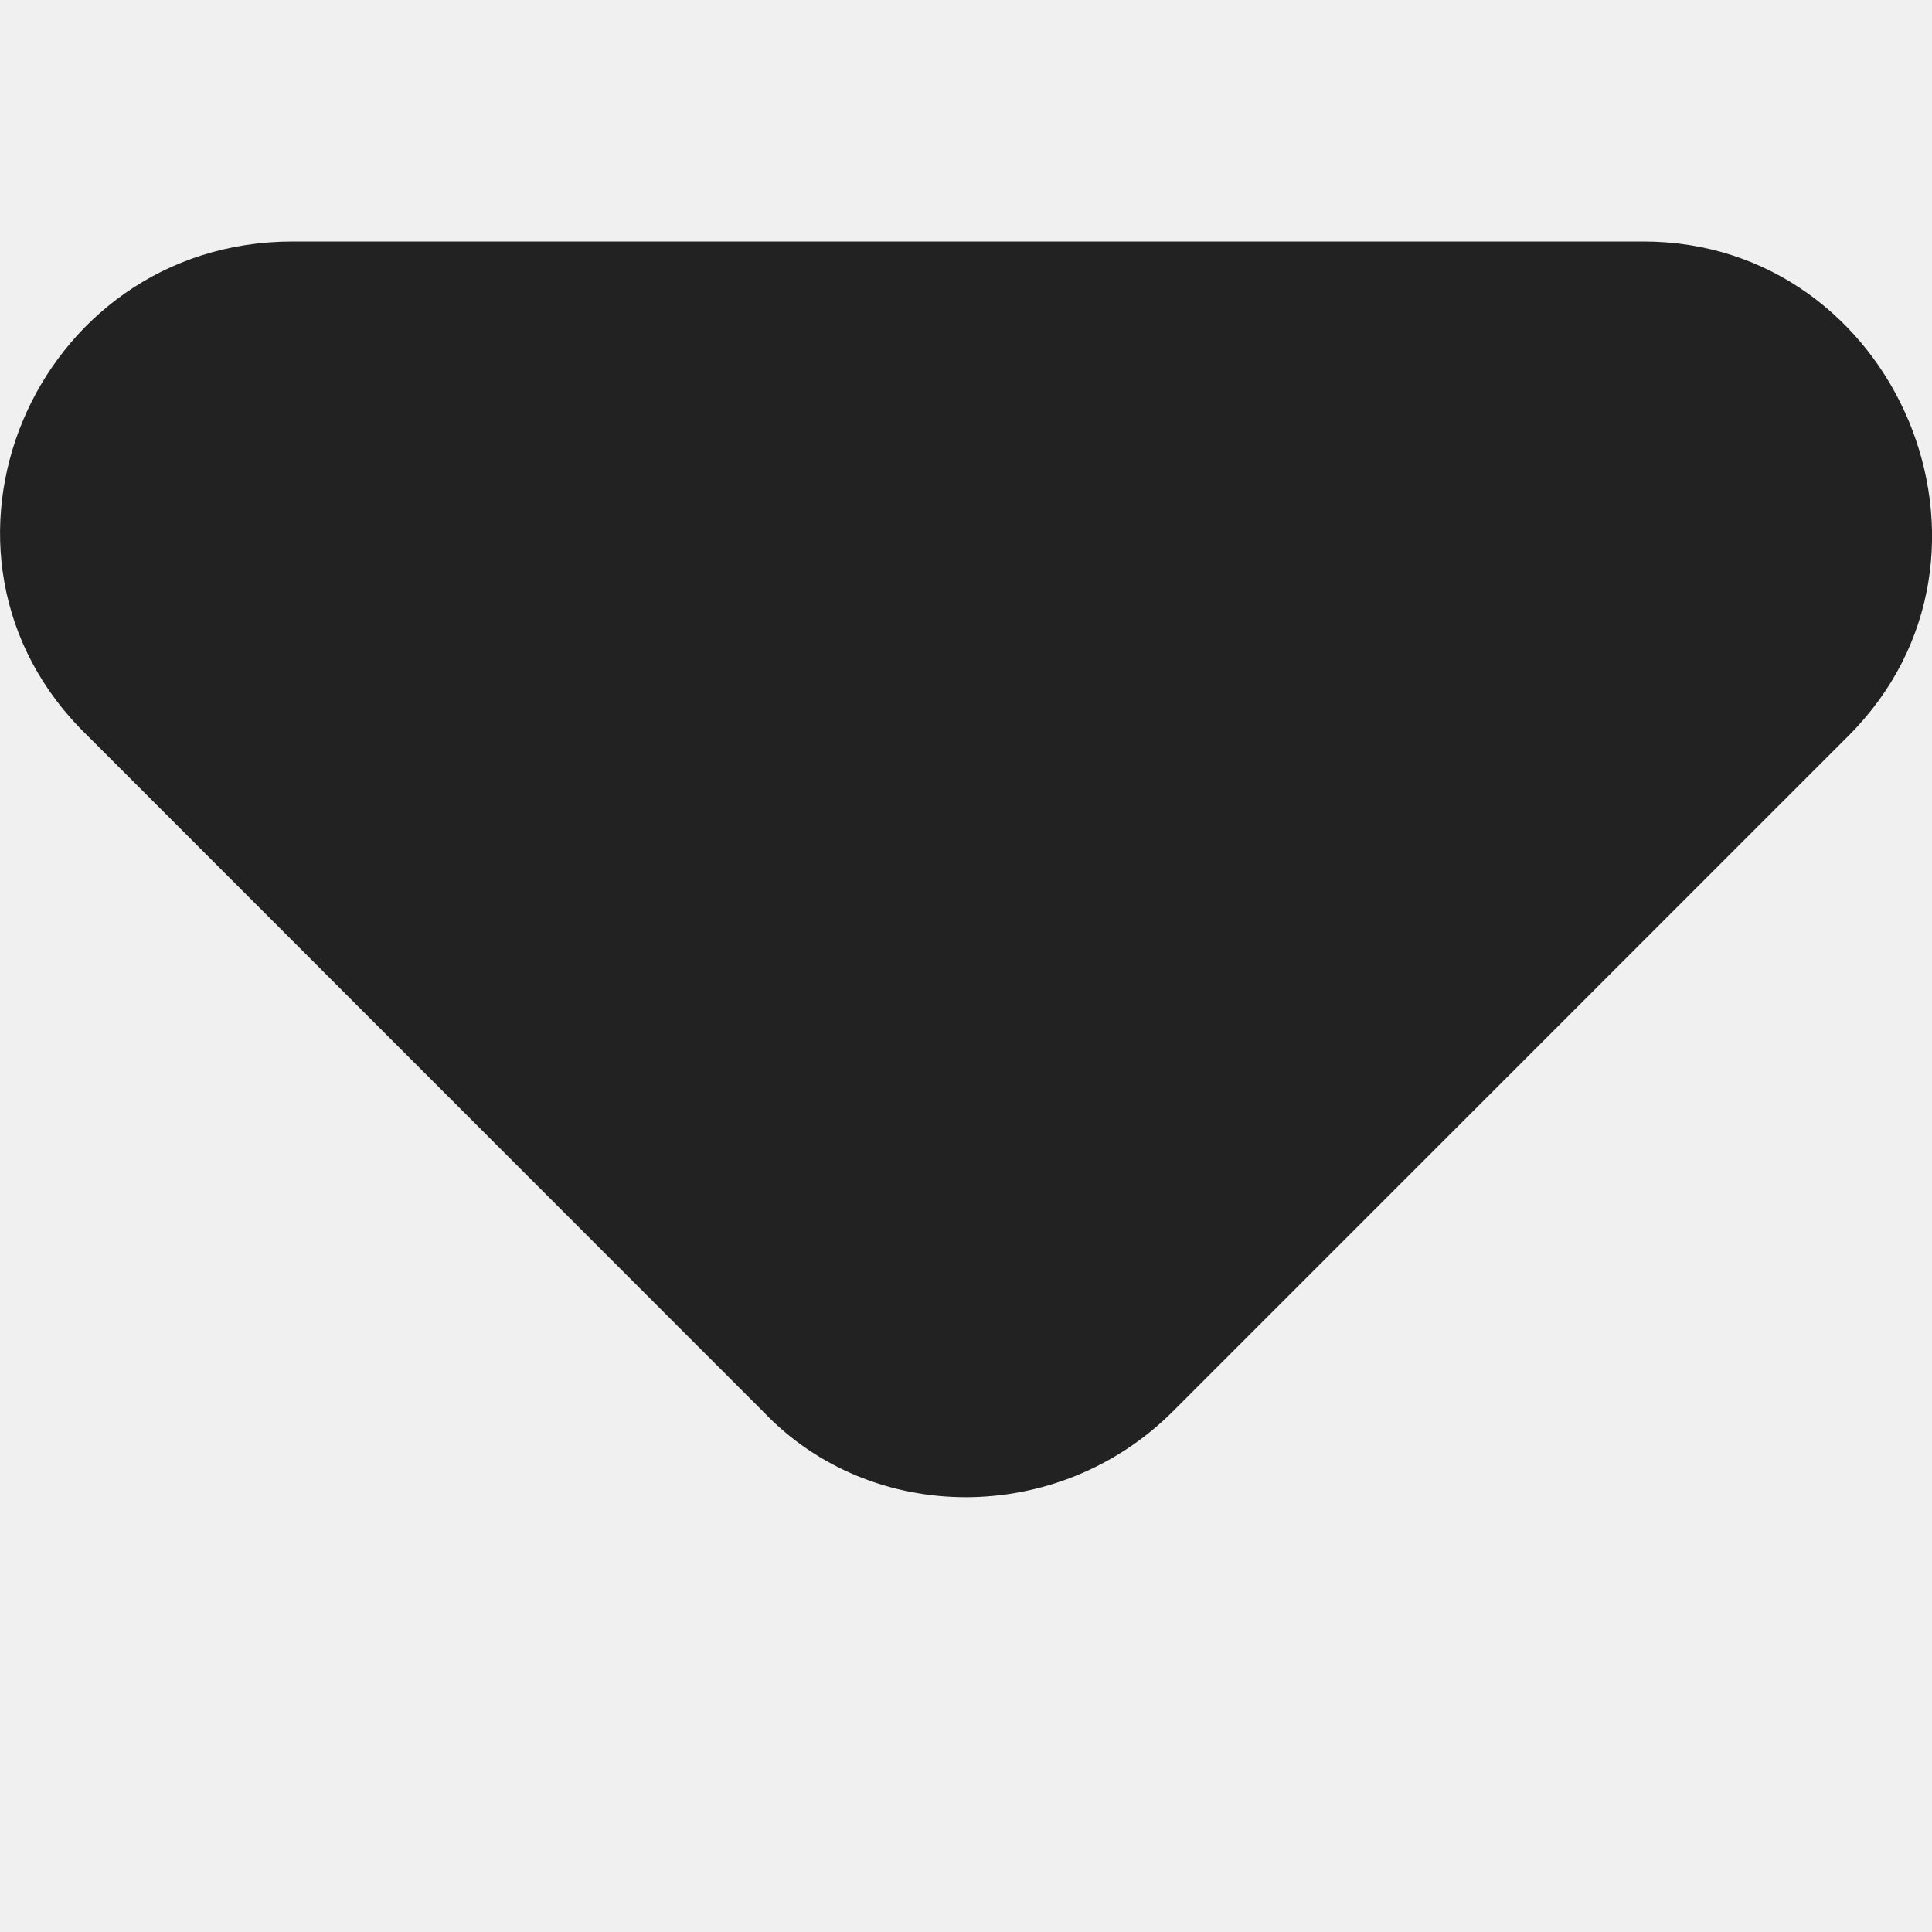
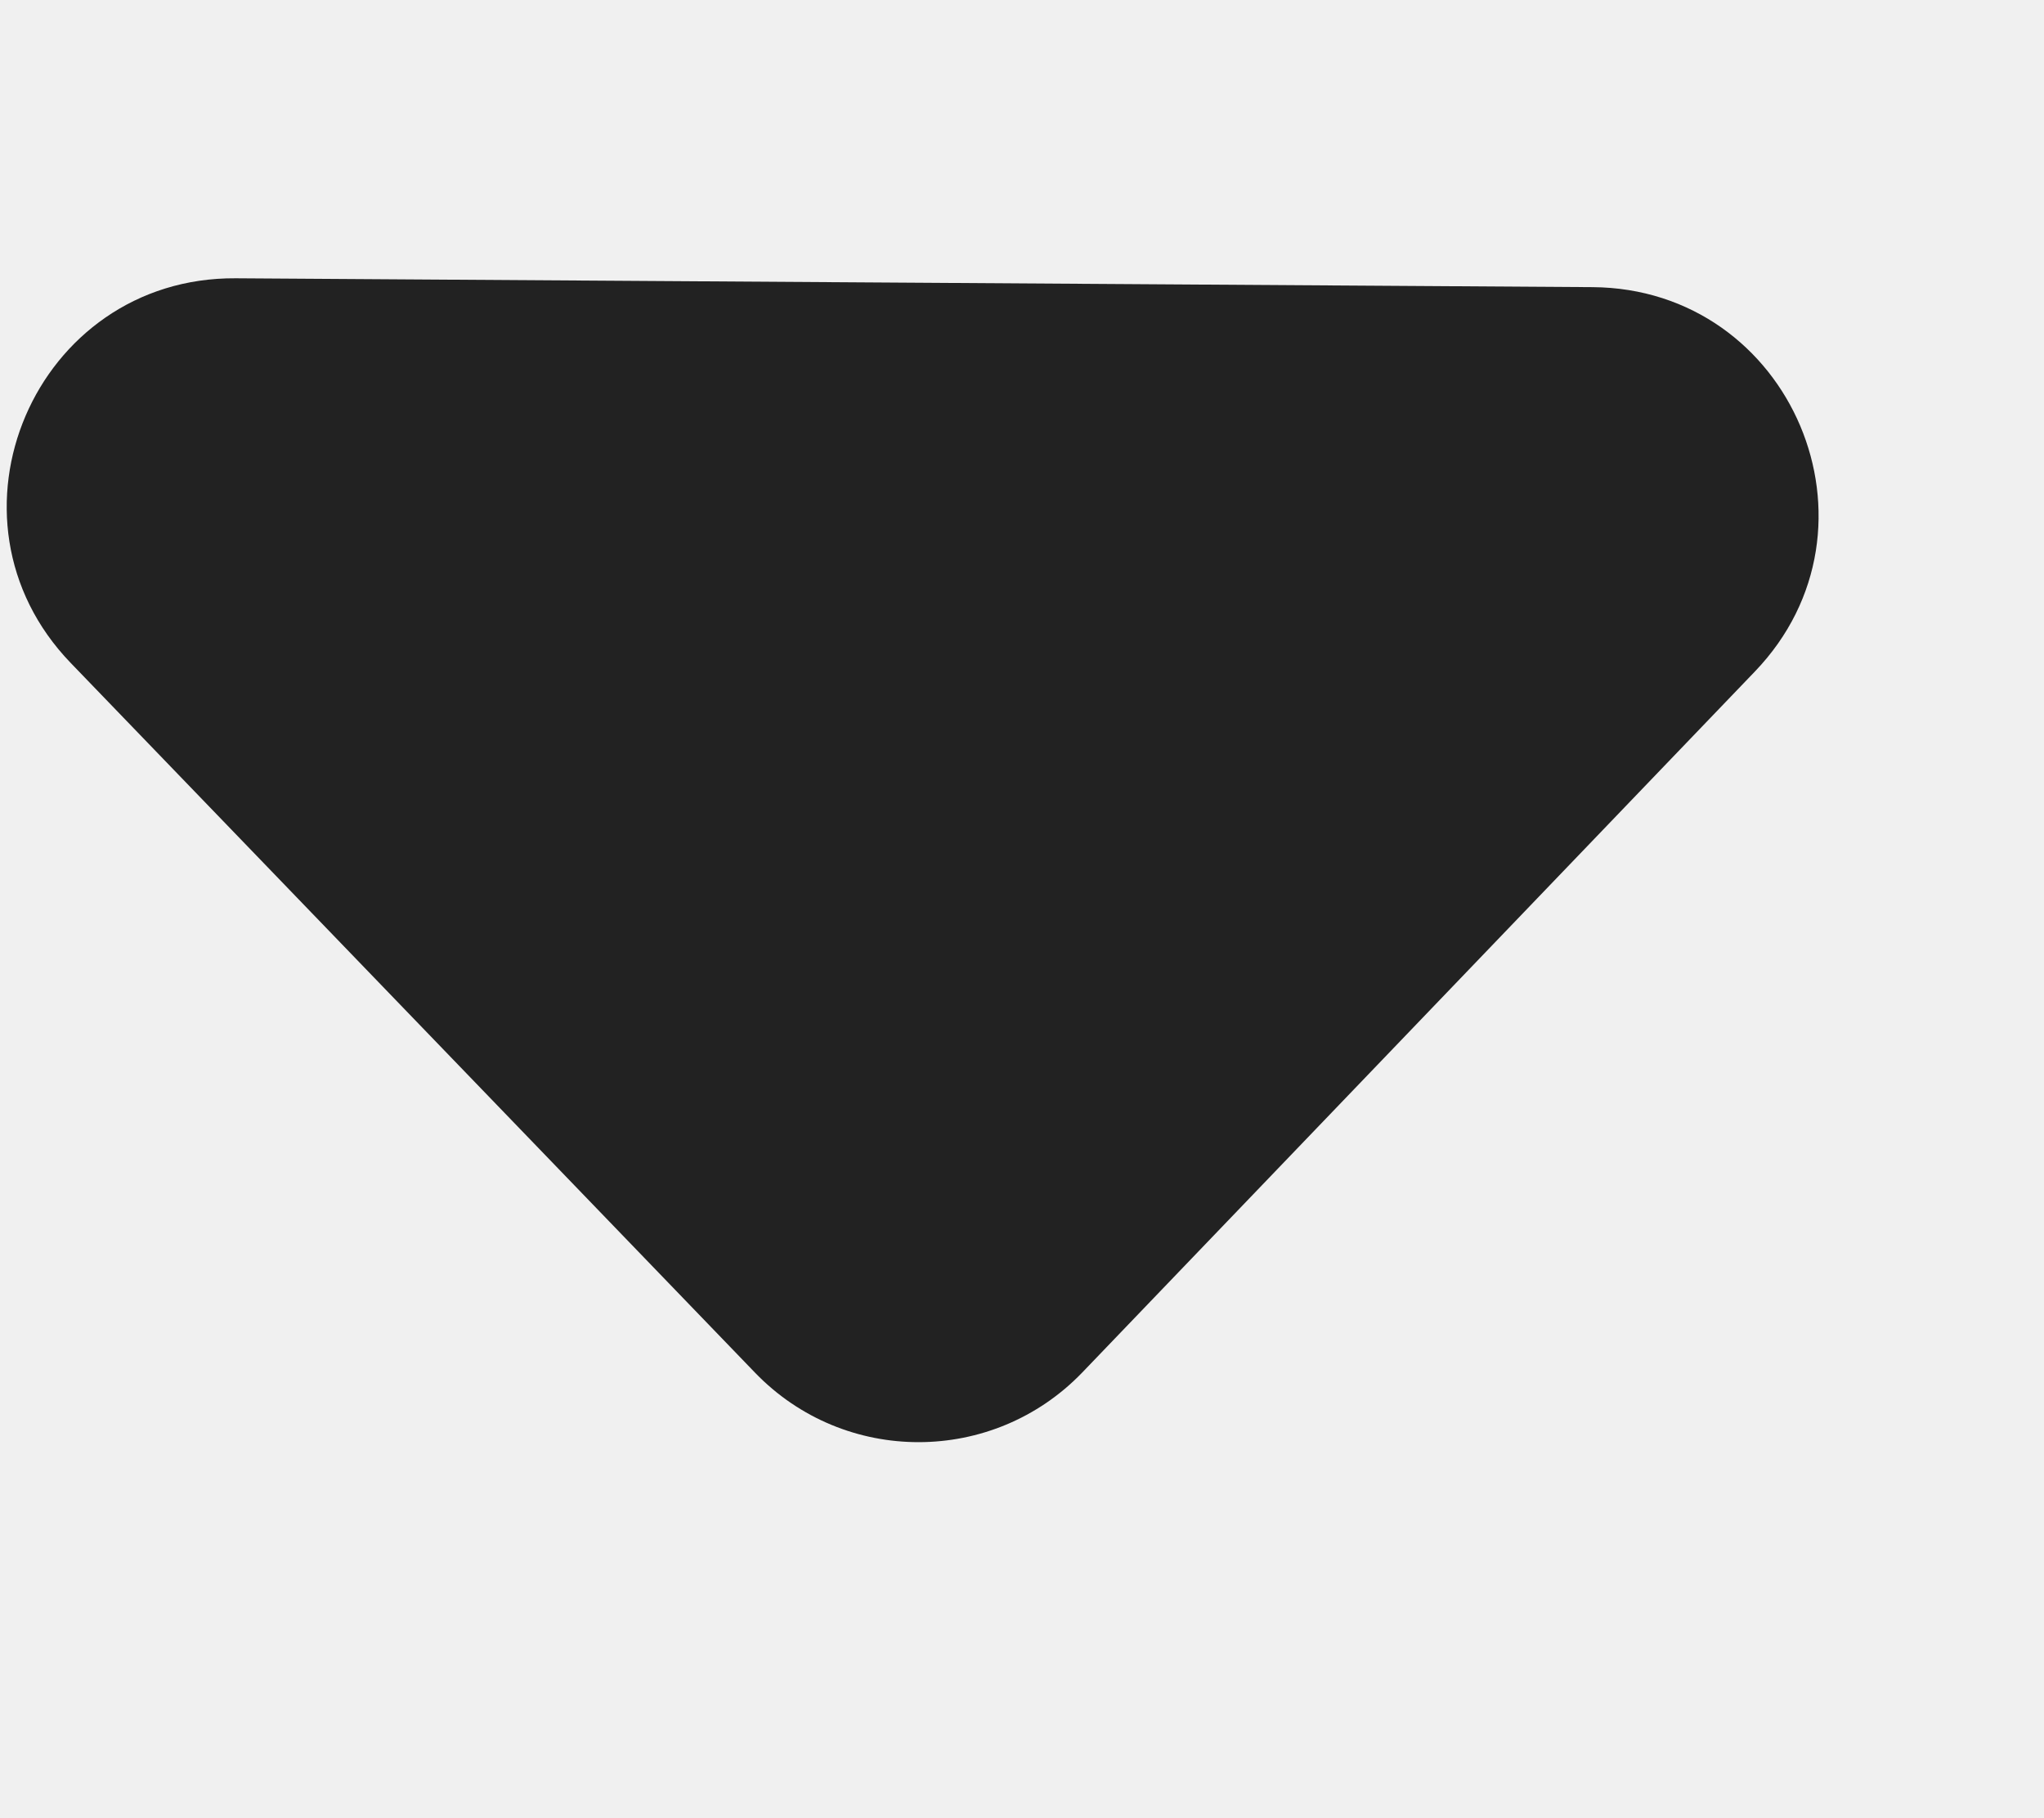
- <svg xmlns="http://www.w3.org/2000/svg" width="8" height="8" viewBox="0 0 8 8" fill="none">
-   <g clip-path="url(#clip0)">
-     <path d="M6.805 1H1.212C0.138 1 -0.411 2.298 0.363 3.047L3.159 5.844C3.609 6.318 4.383 6.318 4.857 5.844L7.654 3.047C8.403 2.298 7.853 1 6.805 1Z" fill="#222222" />
-   </g>
-   <defs>
-     <clipPath id="clip0">
-       <rect width="8" height="8" fill="white" />
-     </clipPath>
-   </defs>
+ <svg xmlns="http://www.w3.org/2000/svg" width="9" height="8" viewBox="0 0 9 8" fill="none">
+   <path d="M4.766 6.041C4.373 6.45 3.719 6.451 3.325 6.043L0.312 2.919C-0.303 2.282 0.153 1.219 1.038 1.225L7.012 1.264C7.89 1.27 8.335 2.323 7.727 2.956L4.766 6.041Z" fill="#222222" />
</svg>
